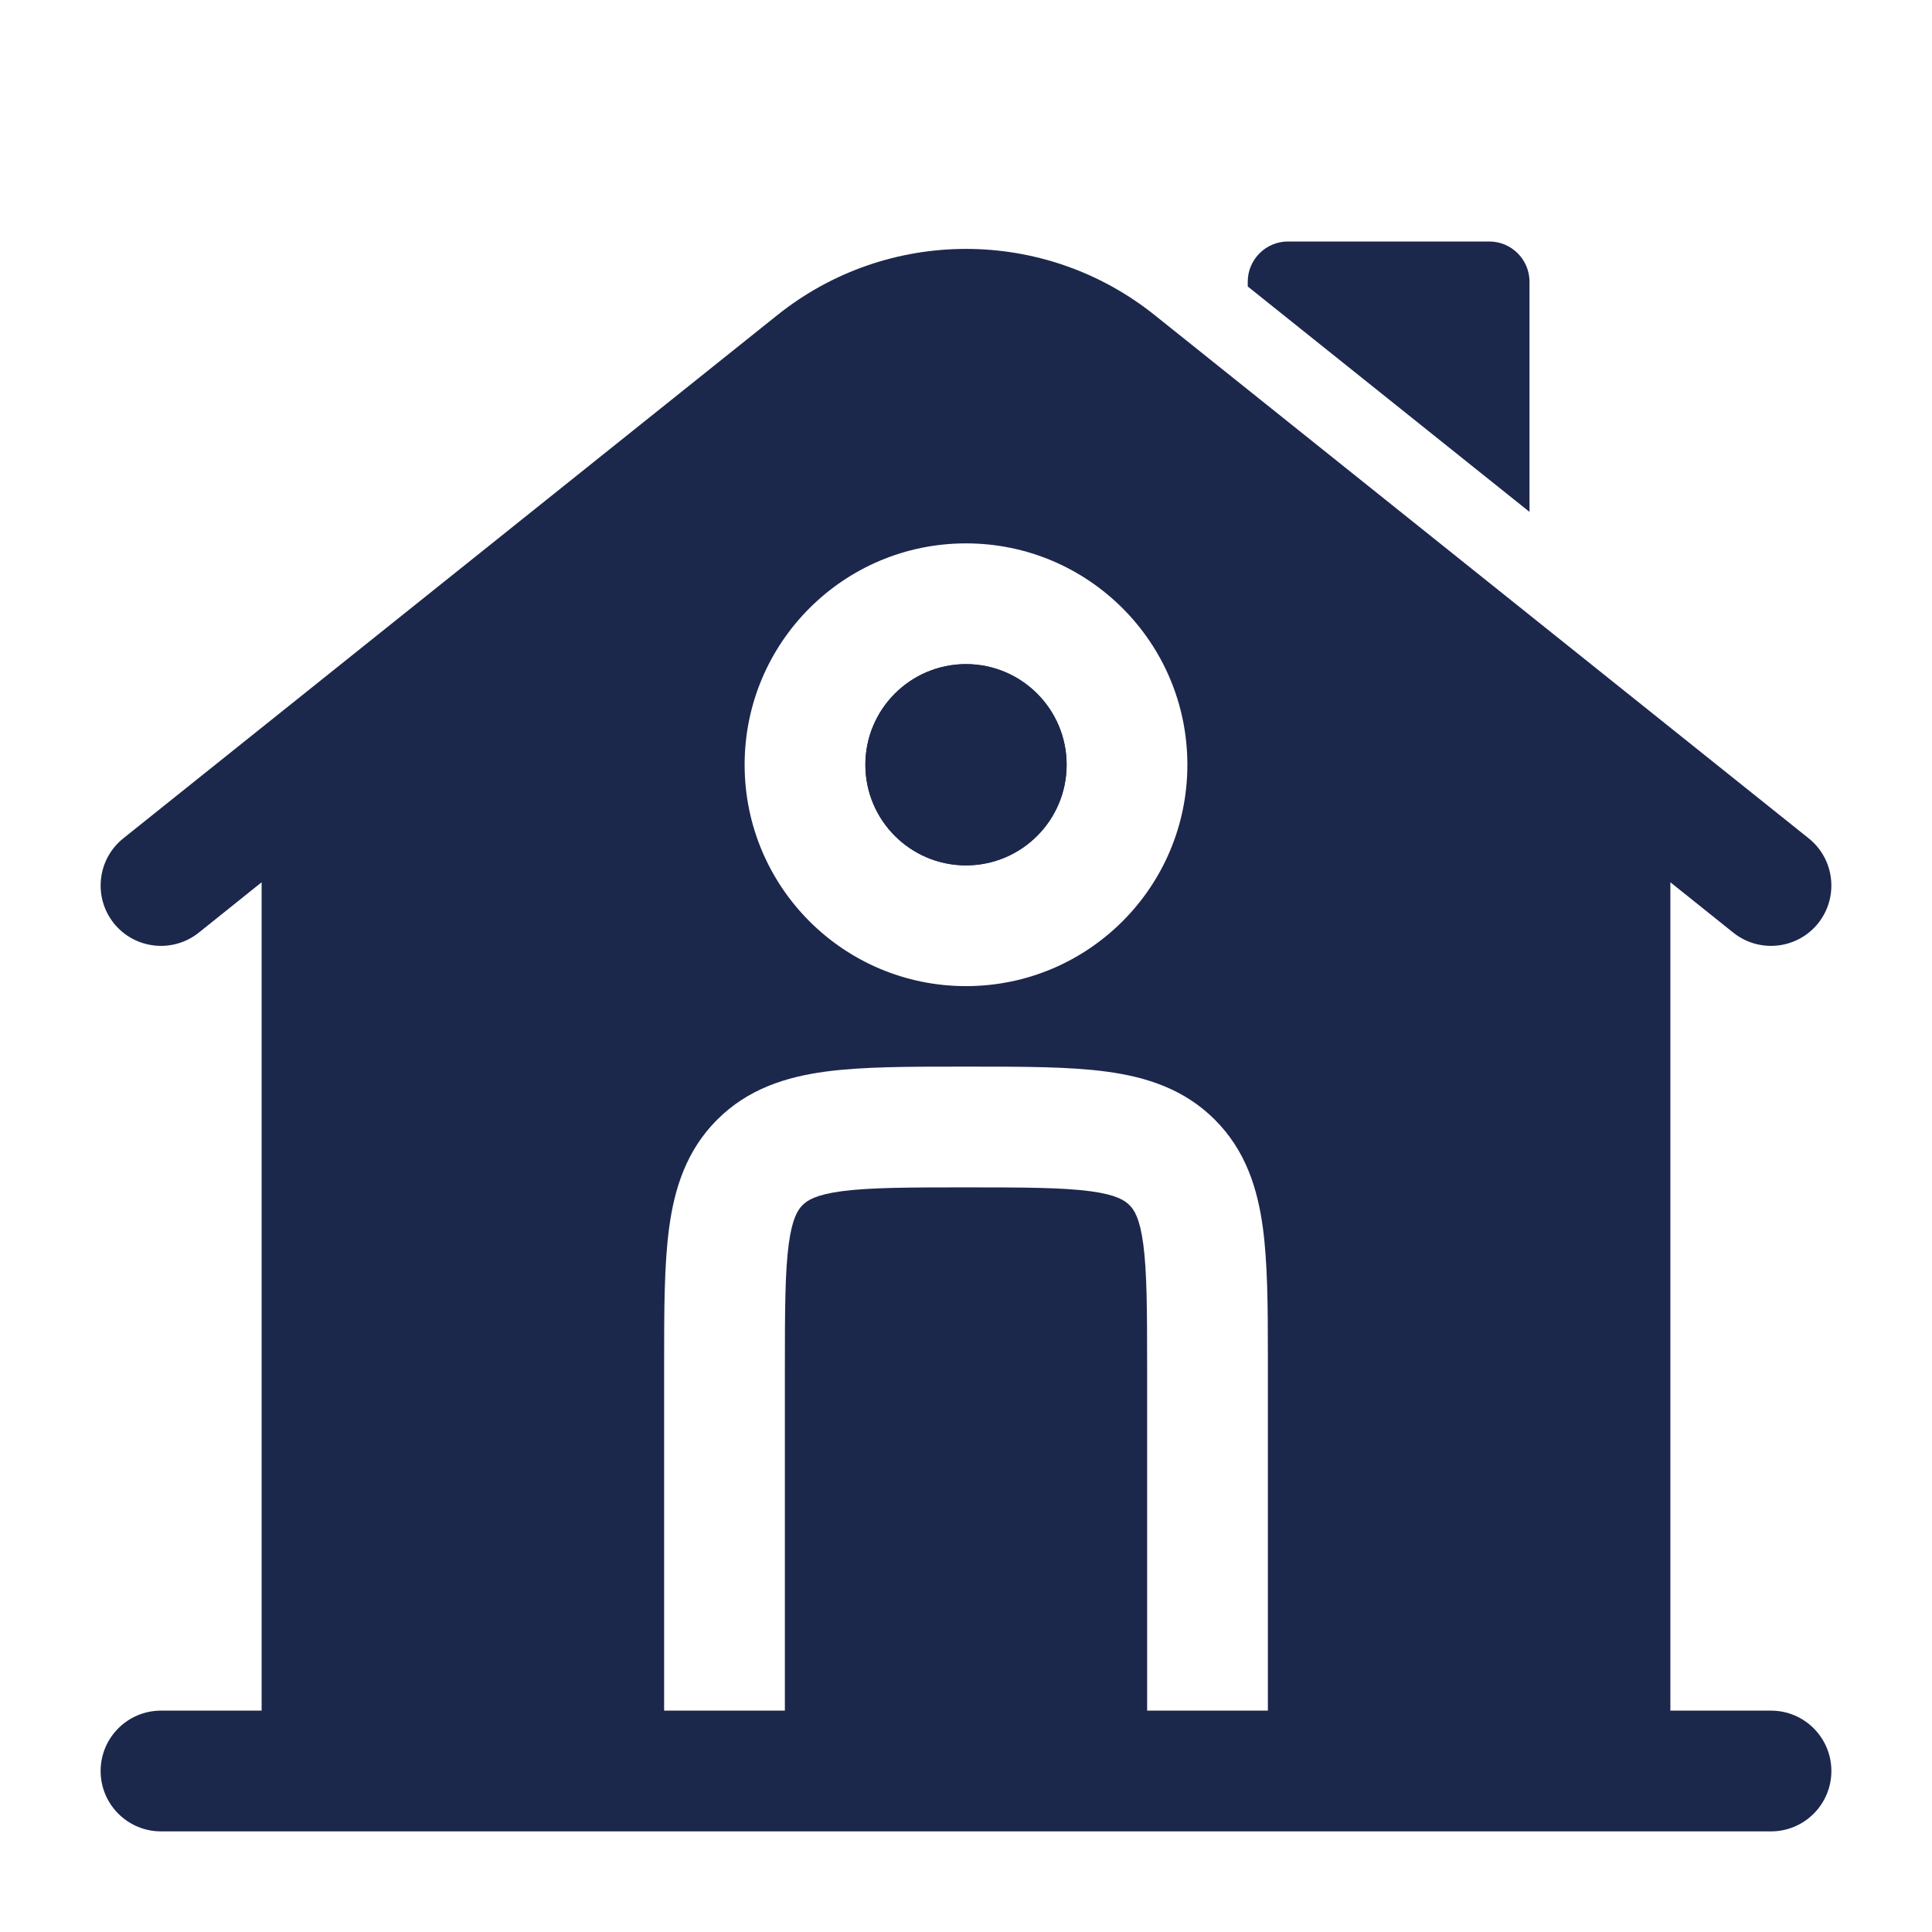
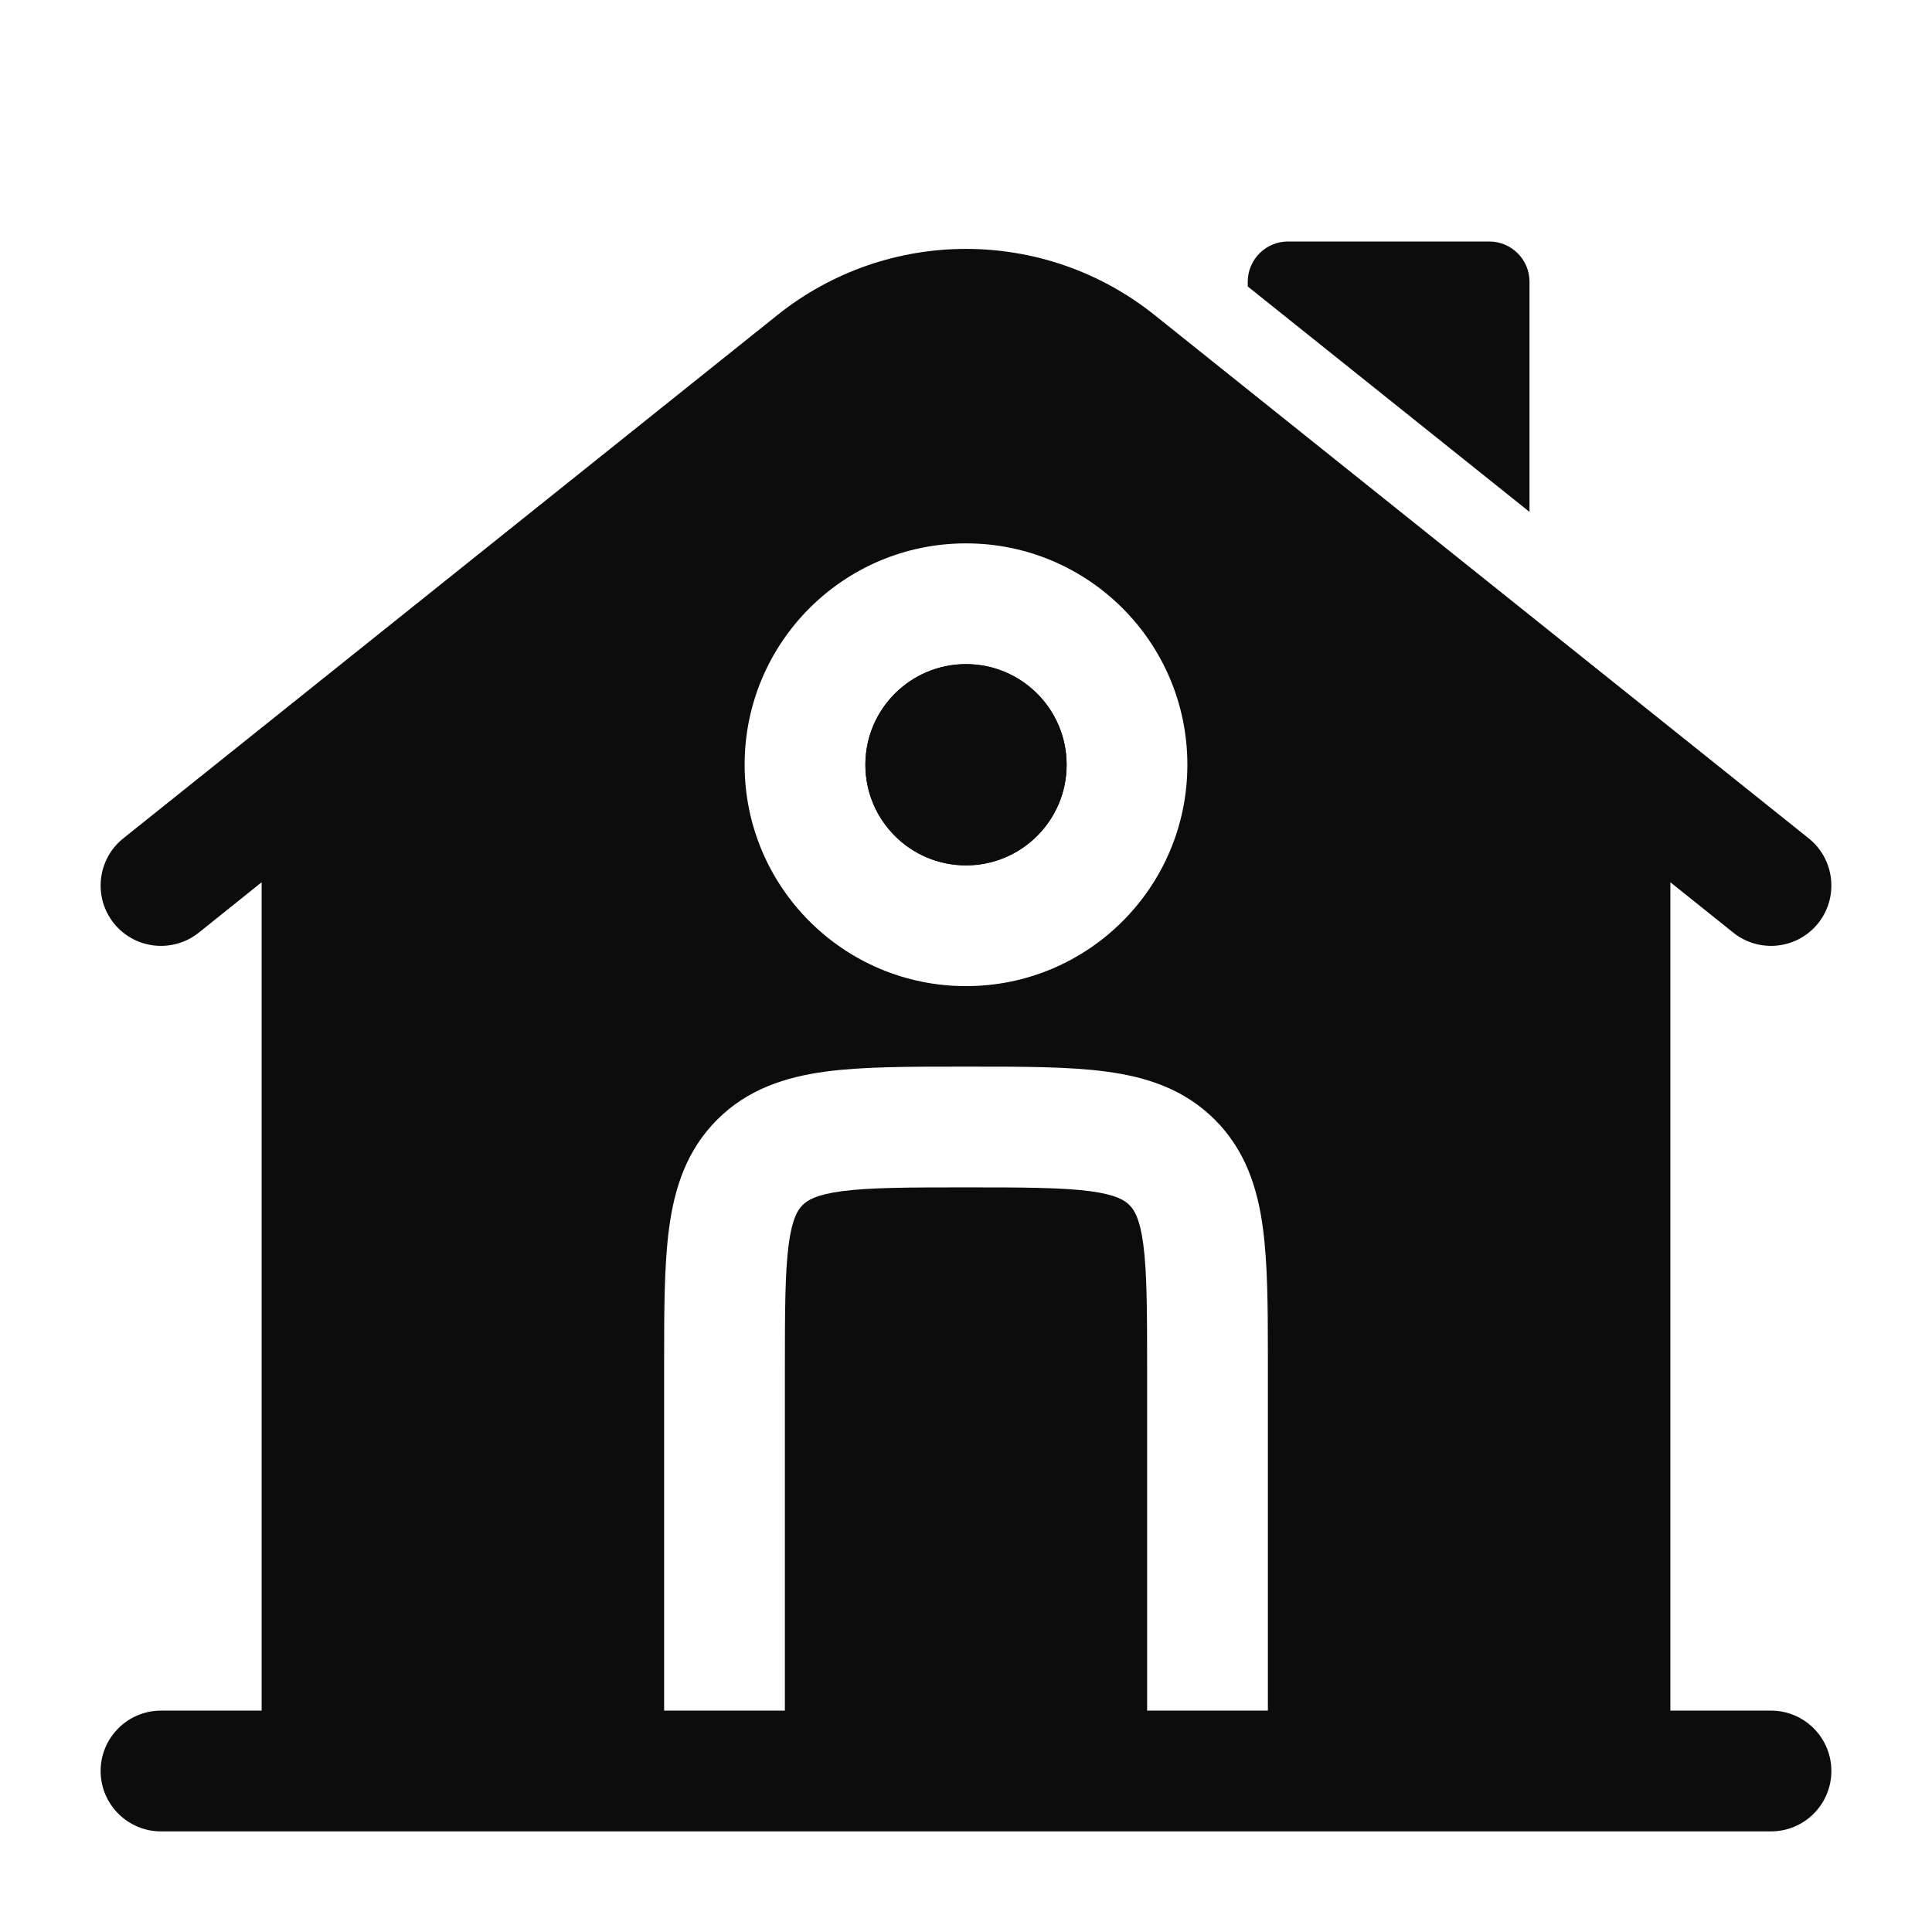
<svg xmlns="http://www.w3.org/2000/svg" width="800px" height="800px" viewBox="0 0 24 24" fill="none">
-   <path d="M18.5 3H16C15.724 3 15.5 3.224 15.5 3.5V3.559L19 6.359V3.5C19 3.224 18.776 3 18.5 3Z" fill="#1C274C" />
-   <path fill-rule="evenodd" clip-rule="evenodd" d="M10.75 9.5C10.75 8.81 11.31 8.25 12 8.25C12.69 8.25 13.25 8.81 13.25 9.5C13.25 10.19 12.69 10.75 12 10.75C11.31 10.75 10.75 10.19 10.75 9.5Z" fill="#1C274C" />
-   <path fill-rule="evenodd" clip-rule="evenodd" d="M20.75 10.96L21.532 11.586C21.855 11.844 22.327 11.792 22.586 11.469C22.844 11.145 22.792 10.673 22.468 10.414L14.343 3.914C12.973 2.818 11.027 2.818 9.657 3.914L1.532 10.414C1.208 10.673 1.156 11.145 1.414 11.469C1.673 11.792 2.145 11.844 2.469 11.586L3.25 10.96V21.25H2C1.586 21.25 1.25 21.586 1.25 22C1.25 22.414 1.586 22.75 2 22.75H22C22.414 22.75 22.75 22.414 22.75 22C22.75 21.586 22.414 21.25 22 21.25H20.75V10.96ZM9.25 9.5C9.25 7.981 10.481 6.75 12 6.75C13.519 6.75 14.75 7.981 14.75 9.5C14.75 11.019 13.519 12.25 12 12.25C10.481 12.25 9.25 11.019 9.25 9.5ZM12.049 13.25C12.714 13.25 13.287 13.25 13.746 13.312C14.238 13.378 14.709 13.527 15.091 13.909C15.473 14.291 15.622 14.762 15.688 15.254C15.746 15.684 15.75 16.215 15.75 16.827C15.75 16.868 15.75 16.909 15.75 16.951L15.75 21.25H14.25V17C14.25 16.272 14.248 15.801 14.202 15.454C14.158 15.129 14.088 15.027 14.03 14.97C13.973 14.913 13.871 14.842 13.546 14.798C13.199 14.752 12.728 14.75 12 14.75C11.272 14.75 10.801 14.752 10.454 14.798C10.129 14.842 10.027 14.913 9.97 14.97C9.913 15.027 9.842 15.129 9.798 15.454C9.752 15.801 9.75 16.272 9.75 17V21.25H8.25L8.25 16.951C8.25 16.286 8.25 15.713 8.312 15.254C8.378 14.762 8.527 14.291 8.909 13.909C9.291 13.527 9.763 13.378 10.254 13.312C10.713 13.25 11.286 13.25 11.951 13.25H12.049Z" fill="#1C274C" />
-   <path fill-rule="evenodd" clip-rule="evenodd" d="M10.75 9.5C10.75 8.81 11.31 8.25 12 8.25C12.69 8.25 13.25 8.81 13.25 9.5C13.25 10.19 12.69 10.75 12 10.75C11.31 10.75 10.75 10.19 10.75 9.5Z" fill="#1C274C" />
+   <path d="M18.5 3H16C15.724 3 15.5 3.224 15.5 3.5V3.559L19 6.359V3.5C19 3.224 18.776 3 18.5 3Z" fill="#0C0C0C" />
+   <path fill-rule="evenodd" clip-rule="evenodd" d="M10.75 9.5C10.75 8.81 11.31 8.25 12 8.25C12.69 8.25 13.25 8.81 13.25 9.5C13.25 10.19 12.69 10.75 12 10.75C11.31 10.75 10.75 10.19 10.75 9.5Z" fill="#0C0C0C" />
+   <path fill-rule="evenodd" clip-rule="evenodd" d="M20.75 10.96L21.532 11.586C21.855 11.844 22.327 11.792 22.586 11.469C22.844 11.145 22.792 10.673 22.468 10.414L14.343 3.914C12.973 2.818 11.027 2.818 9.657 3.914L1.532 10.414C1.208 10.673 1.156 11.145 1.414 11.469C1.673 11.792 2.145 11.844 2.469 11.586L3.25 10.96V21.25H2C1.586 21.25 1.25 21.586 1.25 22C1.25 22.414 1.586 22.75 2 22.75H22C22.414 22.75 22.75 22.414 22.75 22C22.75 21.586 22.414 21.25 22 21.25H20.75V10.96ZM9.25 9.5C9.25 7.981 10.481 6.75 12 6.75C13.519 6.75 14.75 7.981 14.75 9.5C14.75 11.019 13.519 12.25 12 12.25C10.481 12.25 9.25 11.019 9.25 9.5ZM12.049 13.25C12.714 13.25 13.287 13.25 13.746 13.312C14.238 13.378 14.709 13.527 15.091 13.909C15.473 14.291 15.622 14.762 15.688 15.254C15.746 15.684 15.75 16.215 15.75 16.827C15.75 16.868 15.75 16.909 15.75 16.951L15.75 21.25H14.25V17C14.25 16.272 14.248 15.801 14.202 15.454C14.158 15.129 14.088 15.027 14.03 14.97C13.973 14.913 13.871 14.842 13.546 14.798C13.199 14.752 12.728 14.75 12 14.75C11.272 14.75 10.801 14.752 10.454 14.798C10.129 14.842 10.027 14.913 9.97 14.97C9.913 15.027 9.842 15.129 9.798 15.454C9.752 15.801 9.75 16.272 9.75 17V21.25H8.25L8.25 16.951C8.25 16.286 8.25 15.713 8.312 15.254C8.378 14.762 8.527 14.291 8.909 13.909C9.291 13.527 9.763 13.378 10.254 13.312C10.713 13.25 11.286 13.25 11.951 13.25H12.049Z" fill="#0C0C0C" />
+   <path fill-rule="evenodd" clip-rule="evenodd" d="M10.75 9.5C10.75 8.81 11.31 8.25 12 8.25C12.69 8.25 13.25 8.81 13.25 9.5C13.25 10.19 12.69 10.75 12 10.75C11.31 10.75 10.75 10.19 10.75 9.5Z" fill="#0C0C0C" />
</svg>
